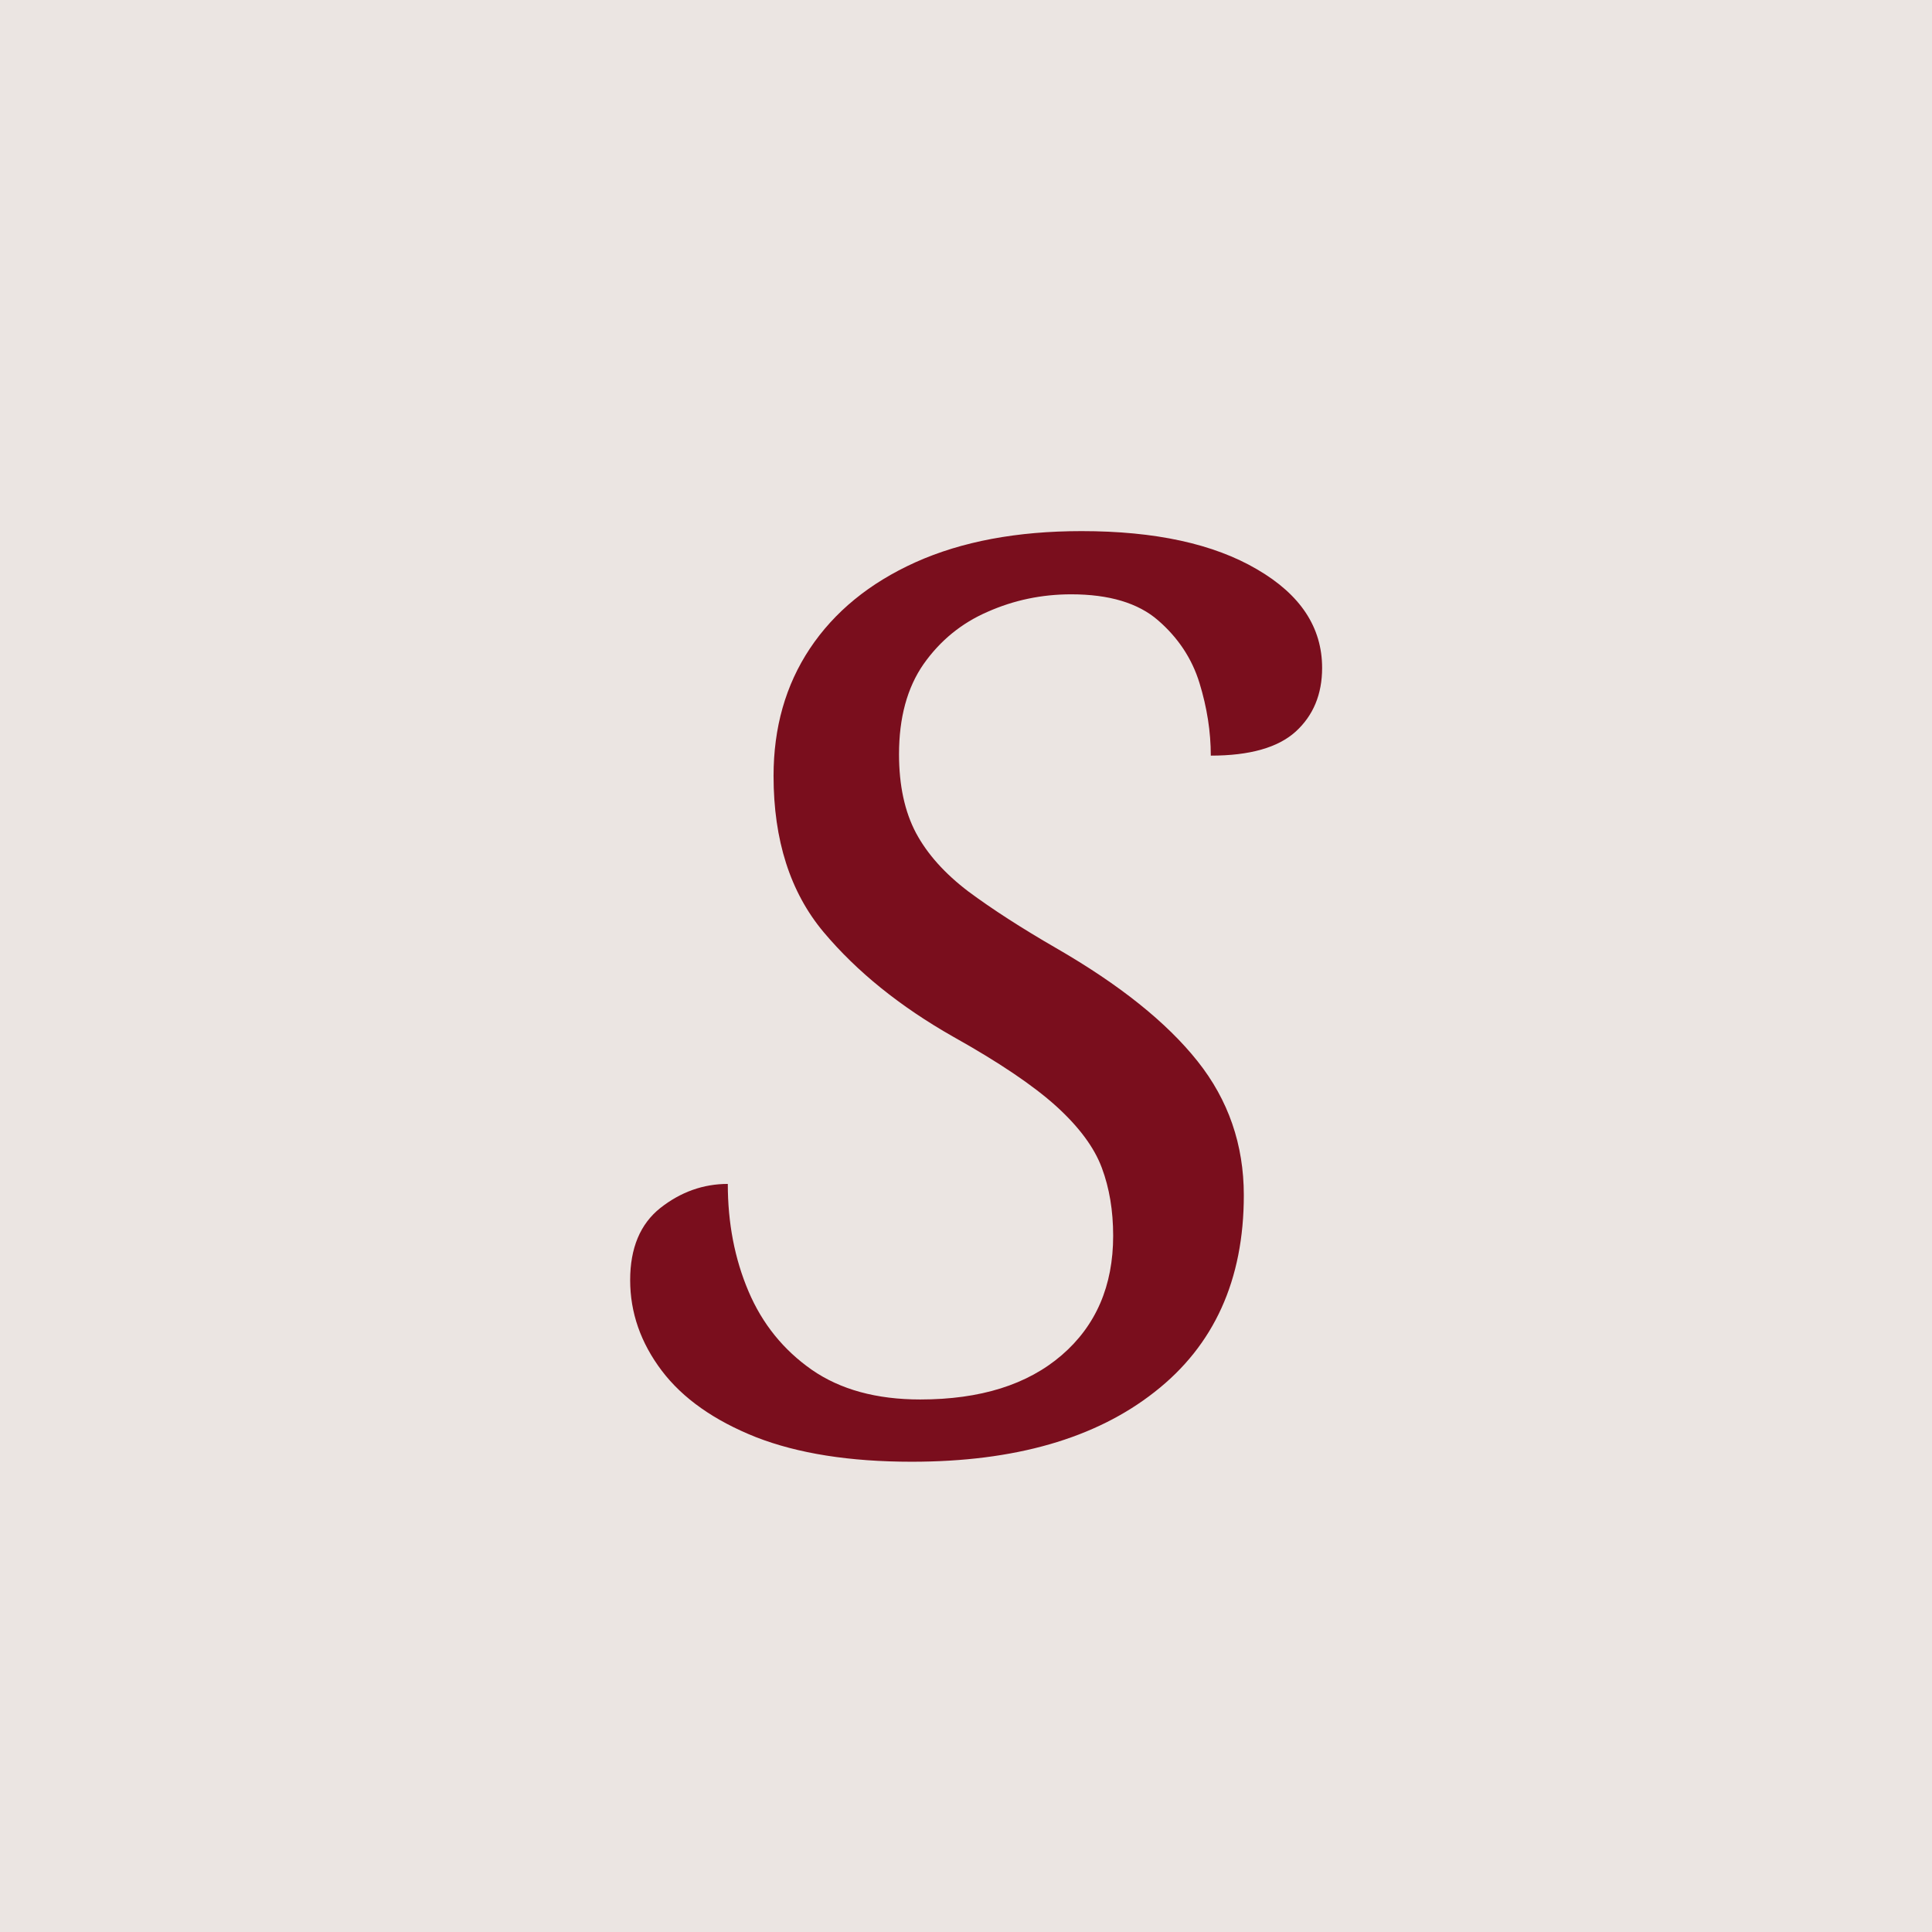
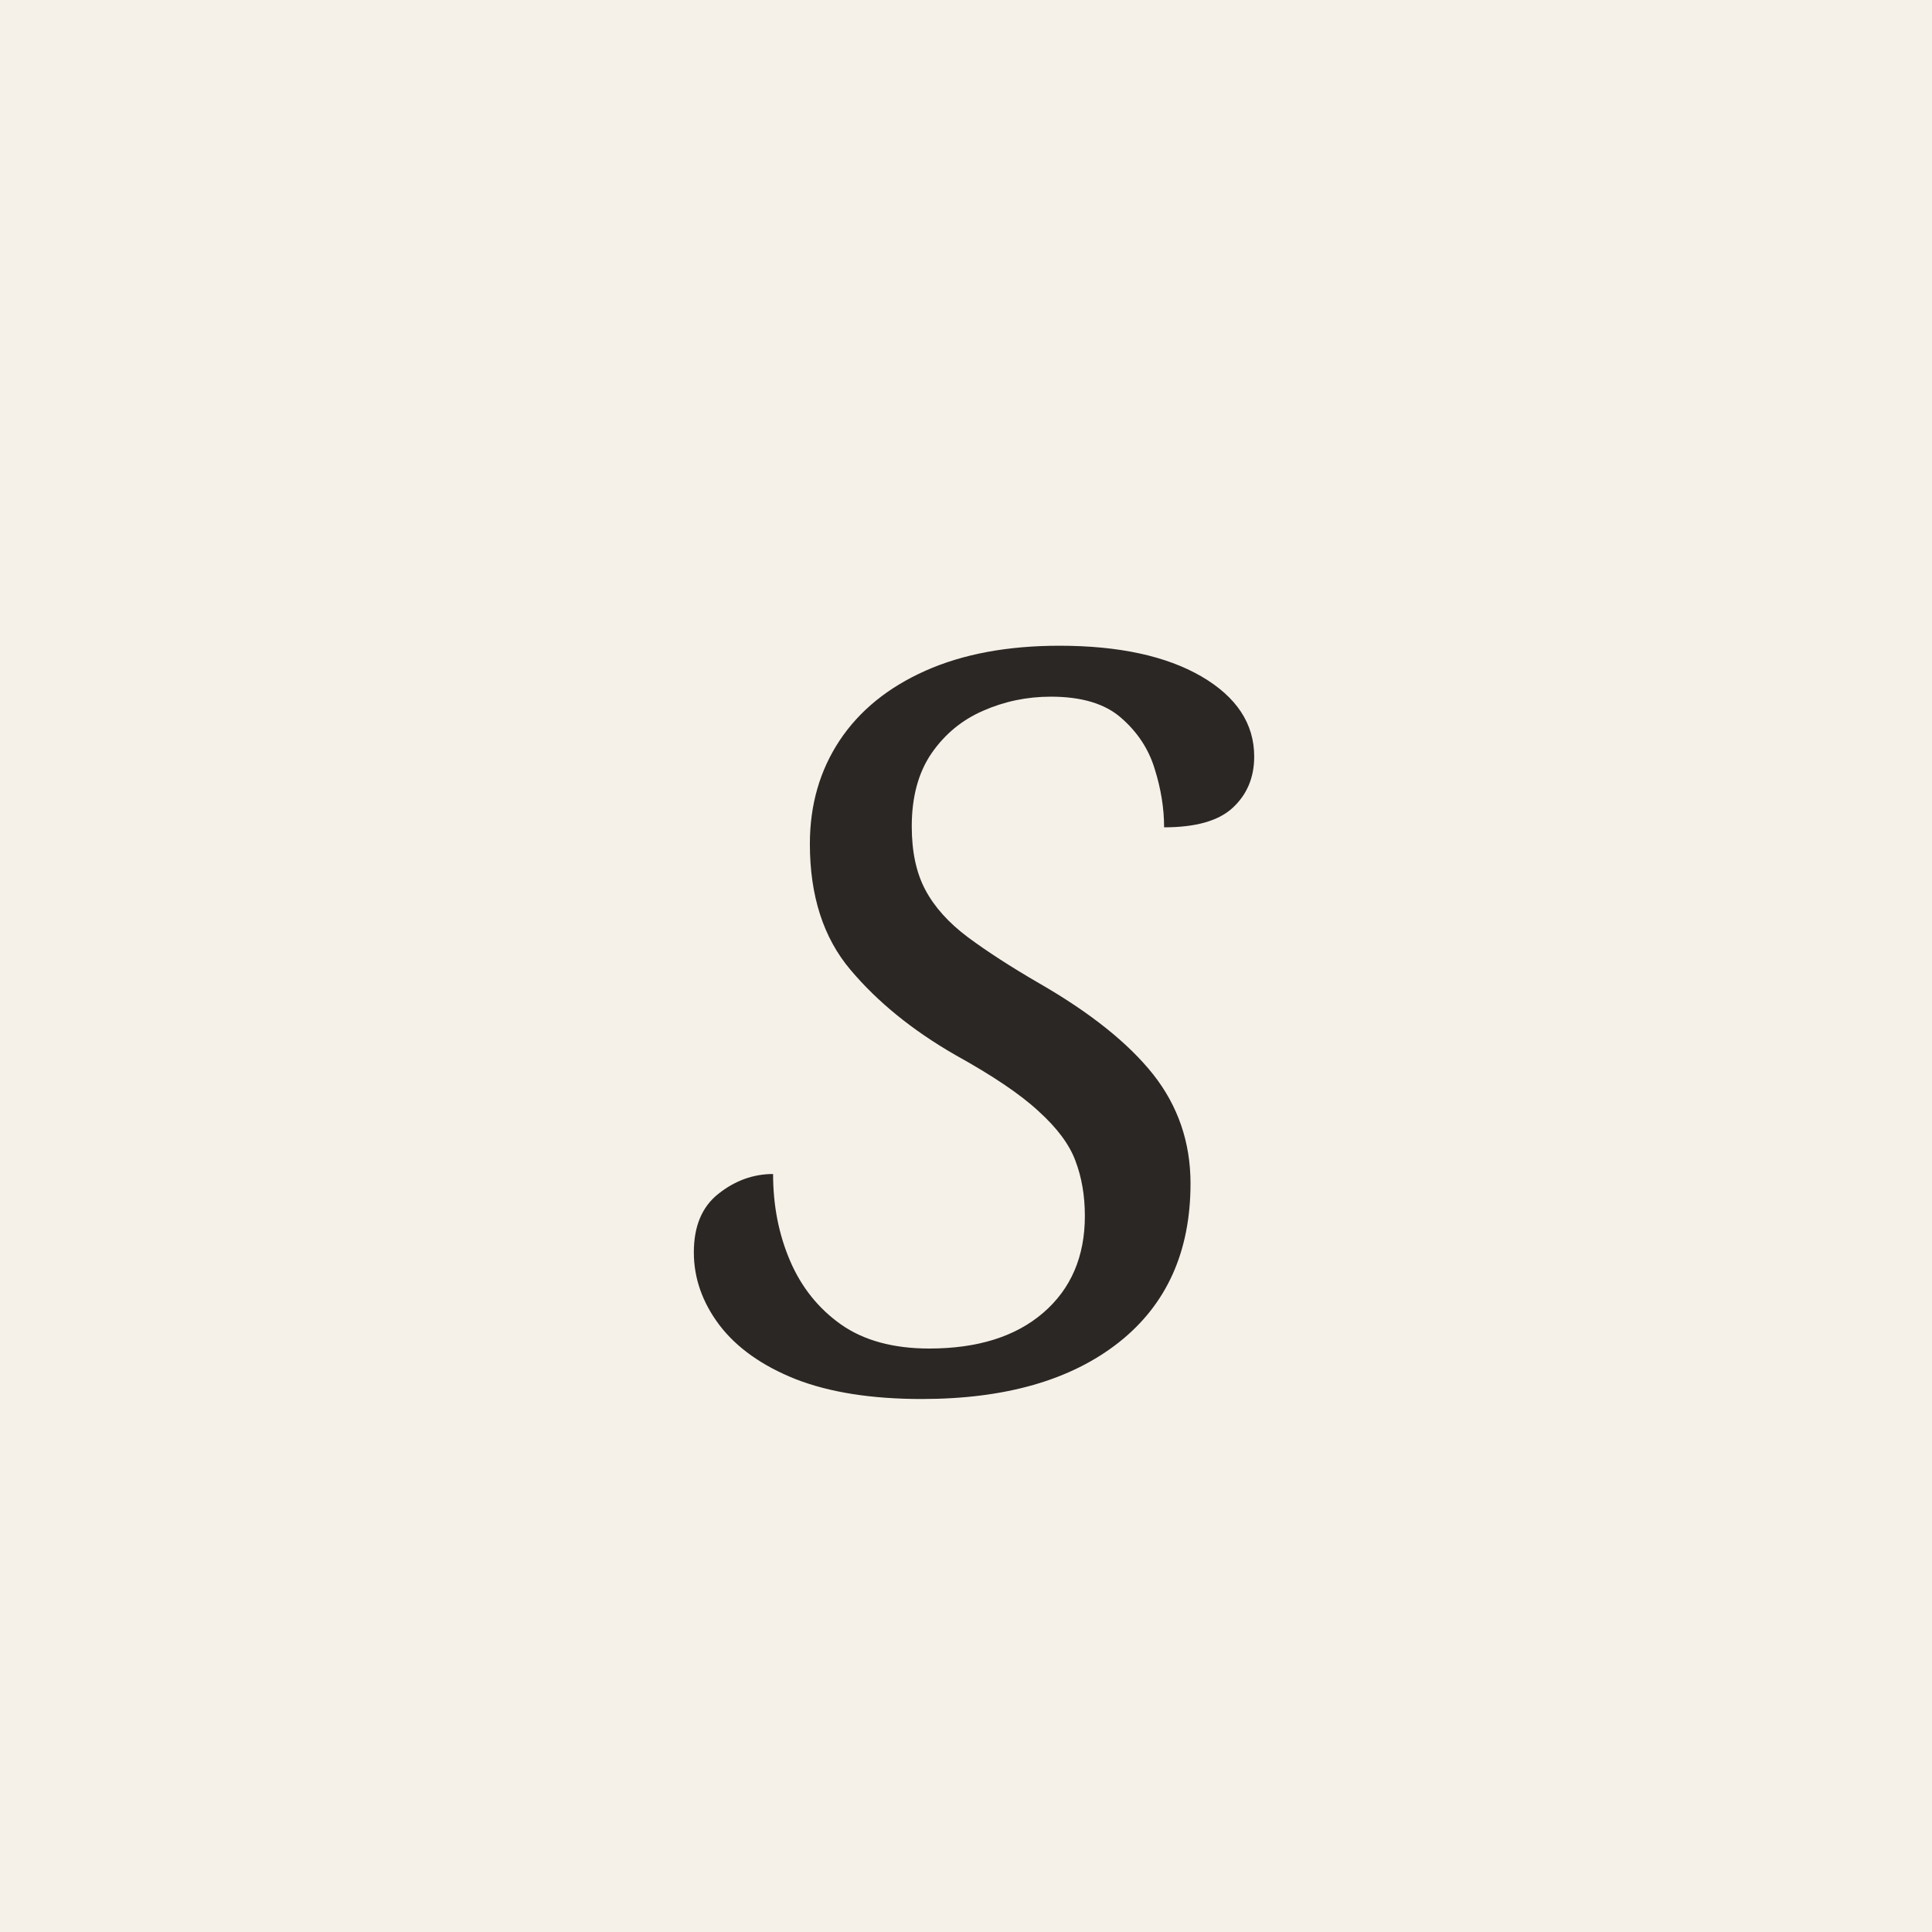
<svg xmlns="http://www.w3.org/2000/svg" viewBox="0 0 64 64">
-   <rect width="64" height="64" fill="#ebe5e2" />
-   <text x="32" y="48" text-anchor="middle" font-family="Georgia, serif" font-size="42" font-style="italic" fill="#7a0e1d">S</text>
+   <rect width="64" height="64" fill="#f6f1e8" />
+   <text x="32" y="46" text-anchor="middle" font-family="Georgia, serif" font-size="34" font-style="italic" fill="#2a2724">S</text>
</svg>
